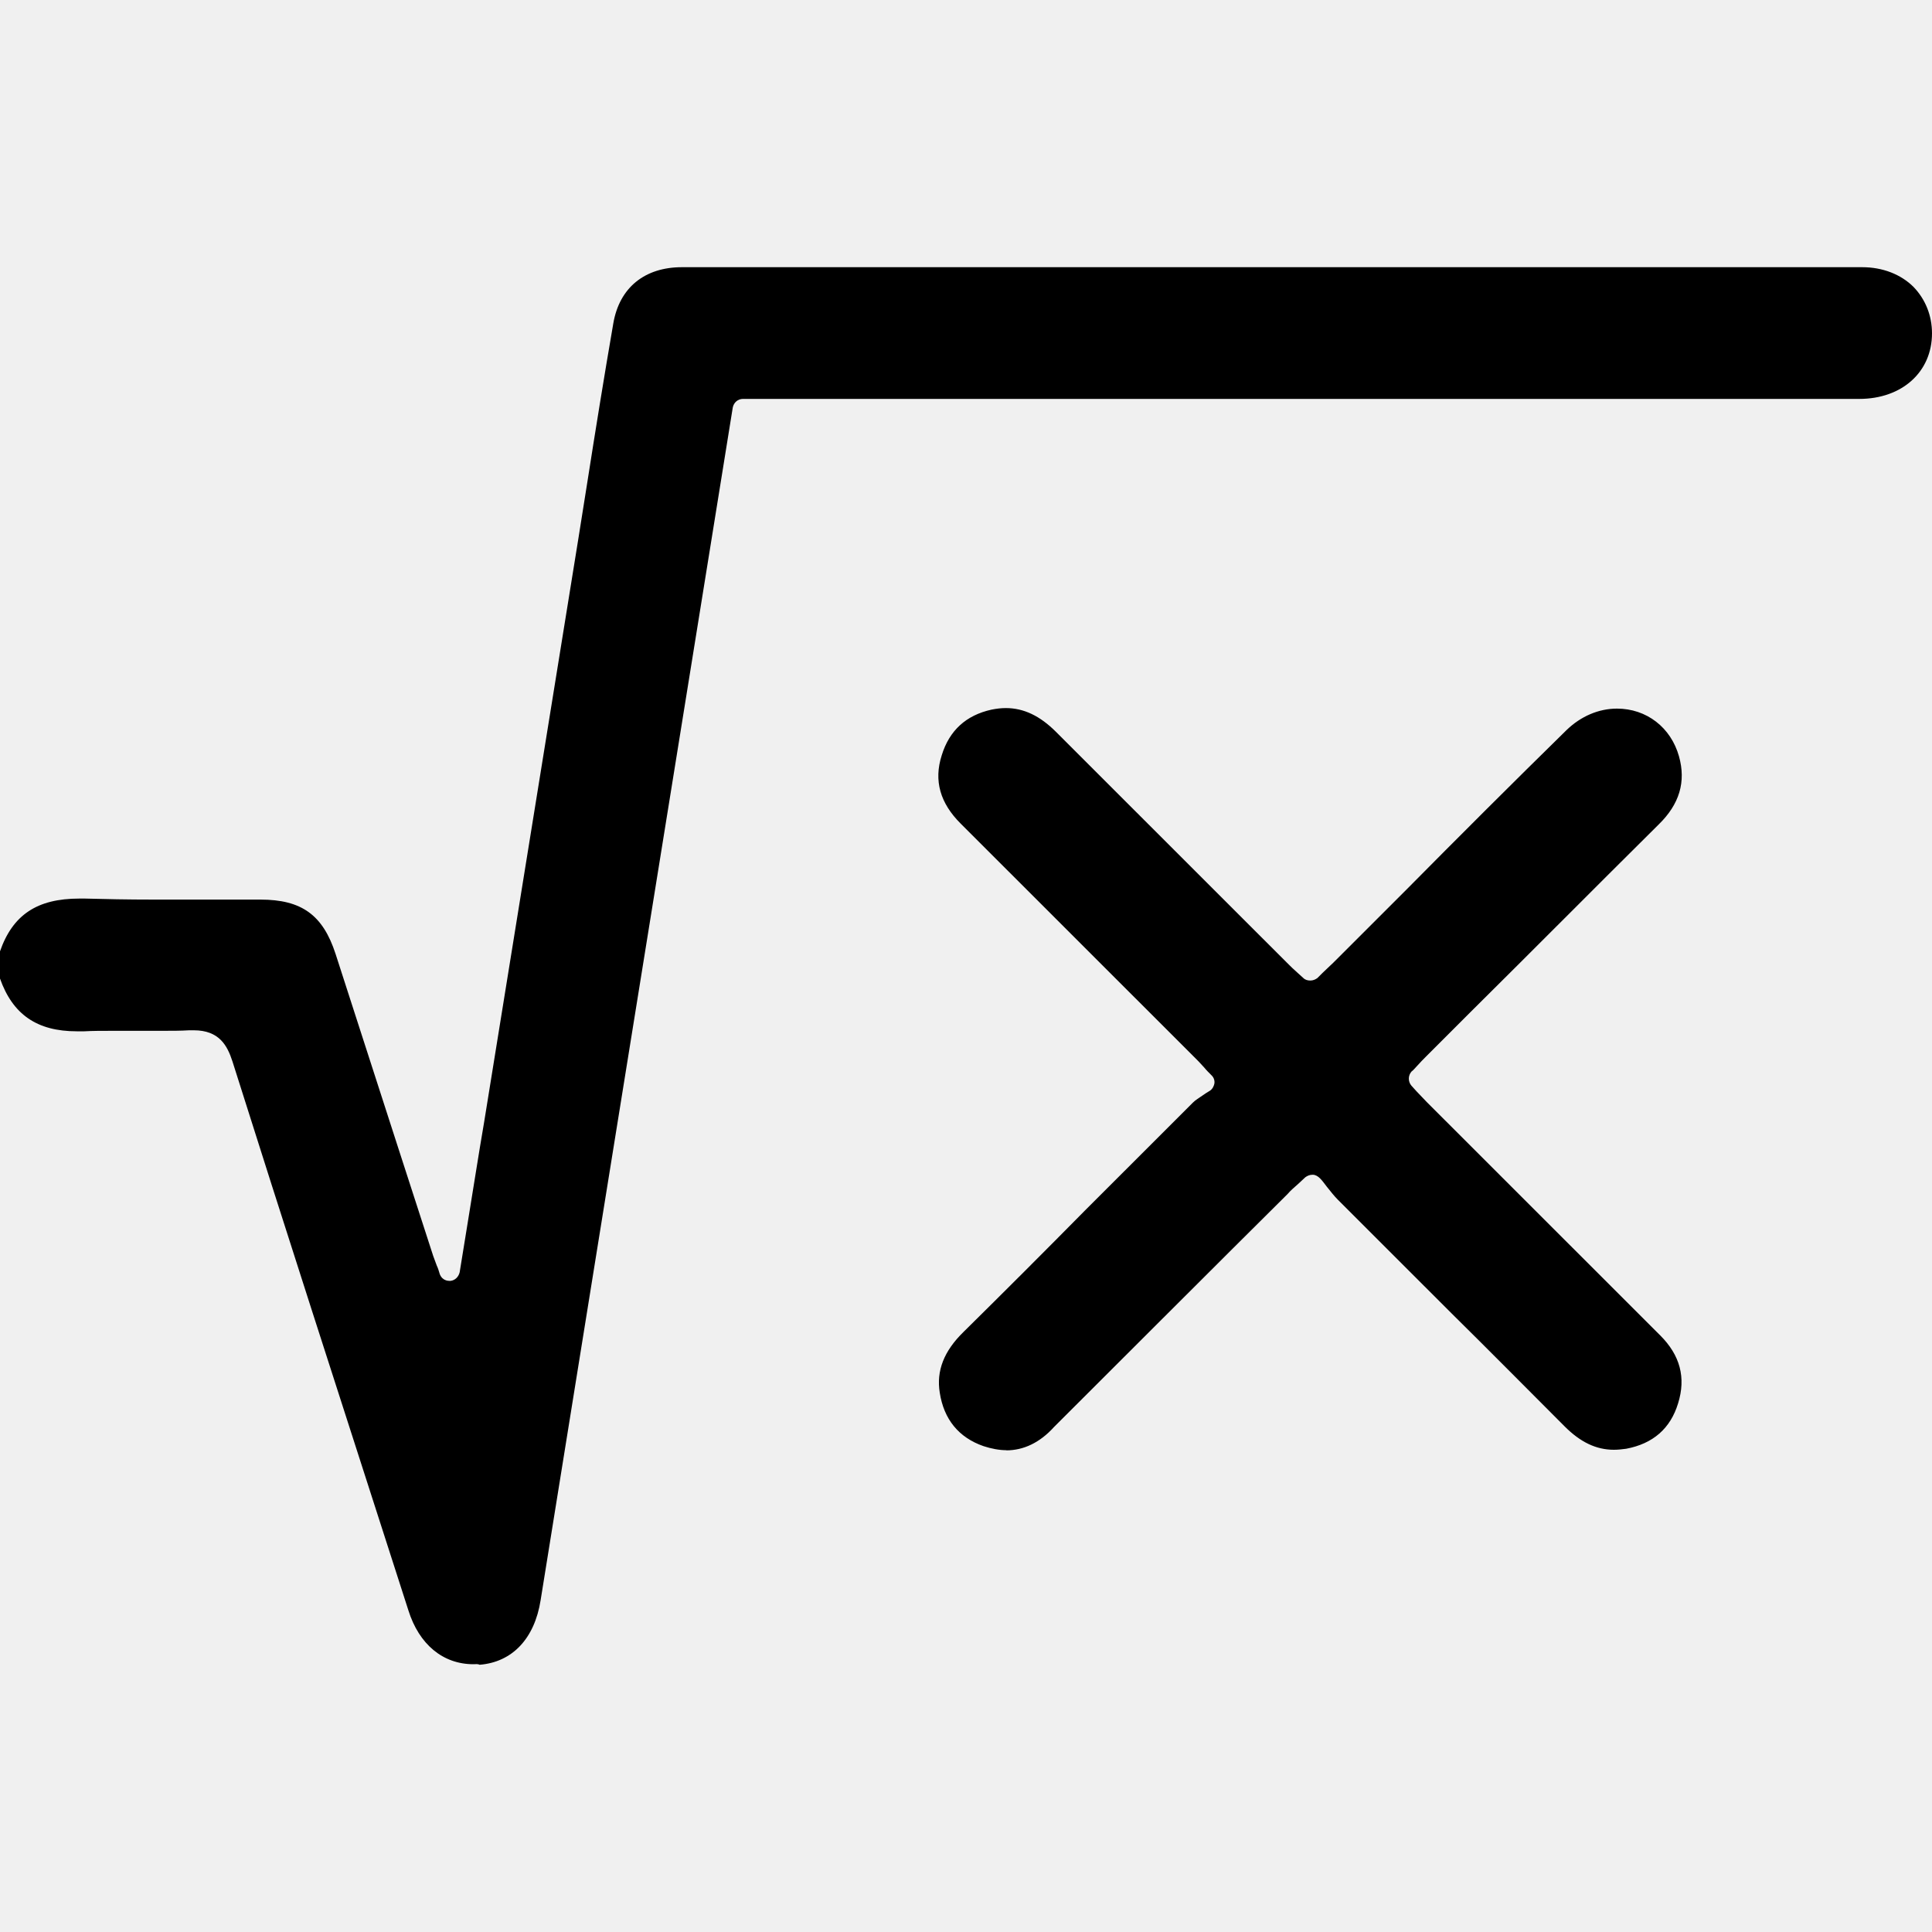
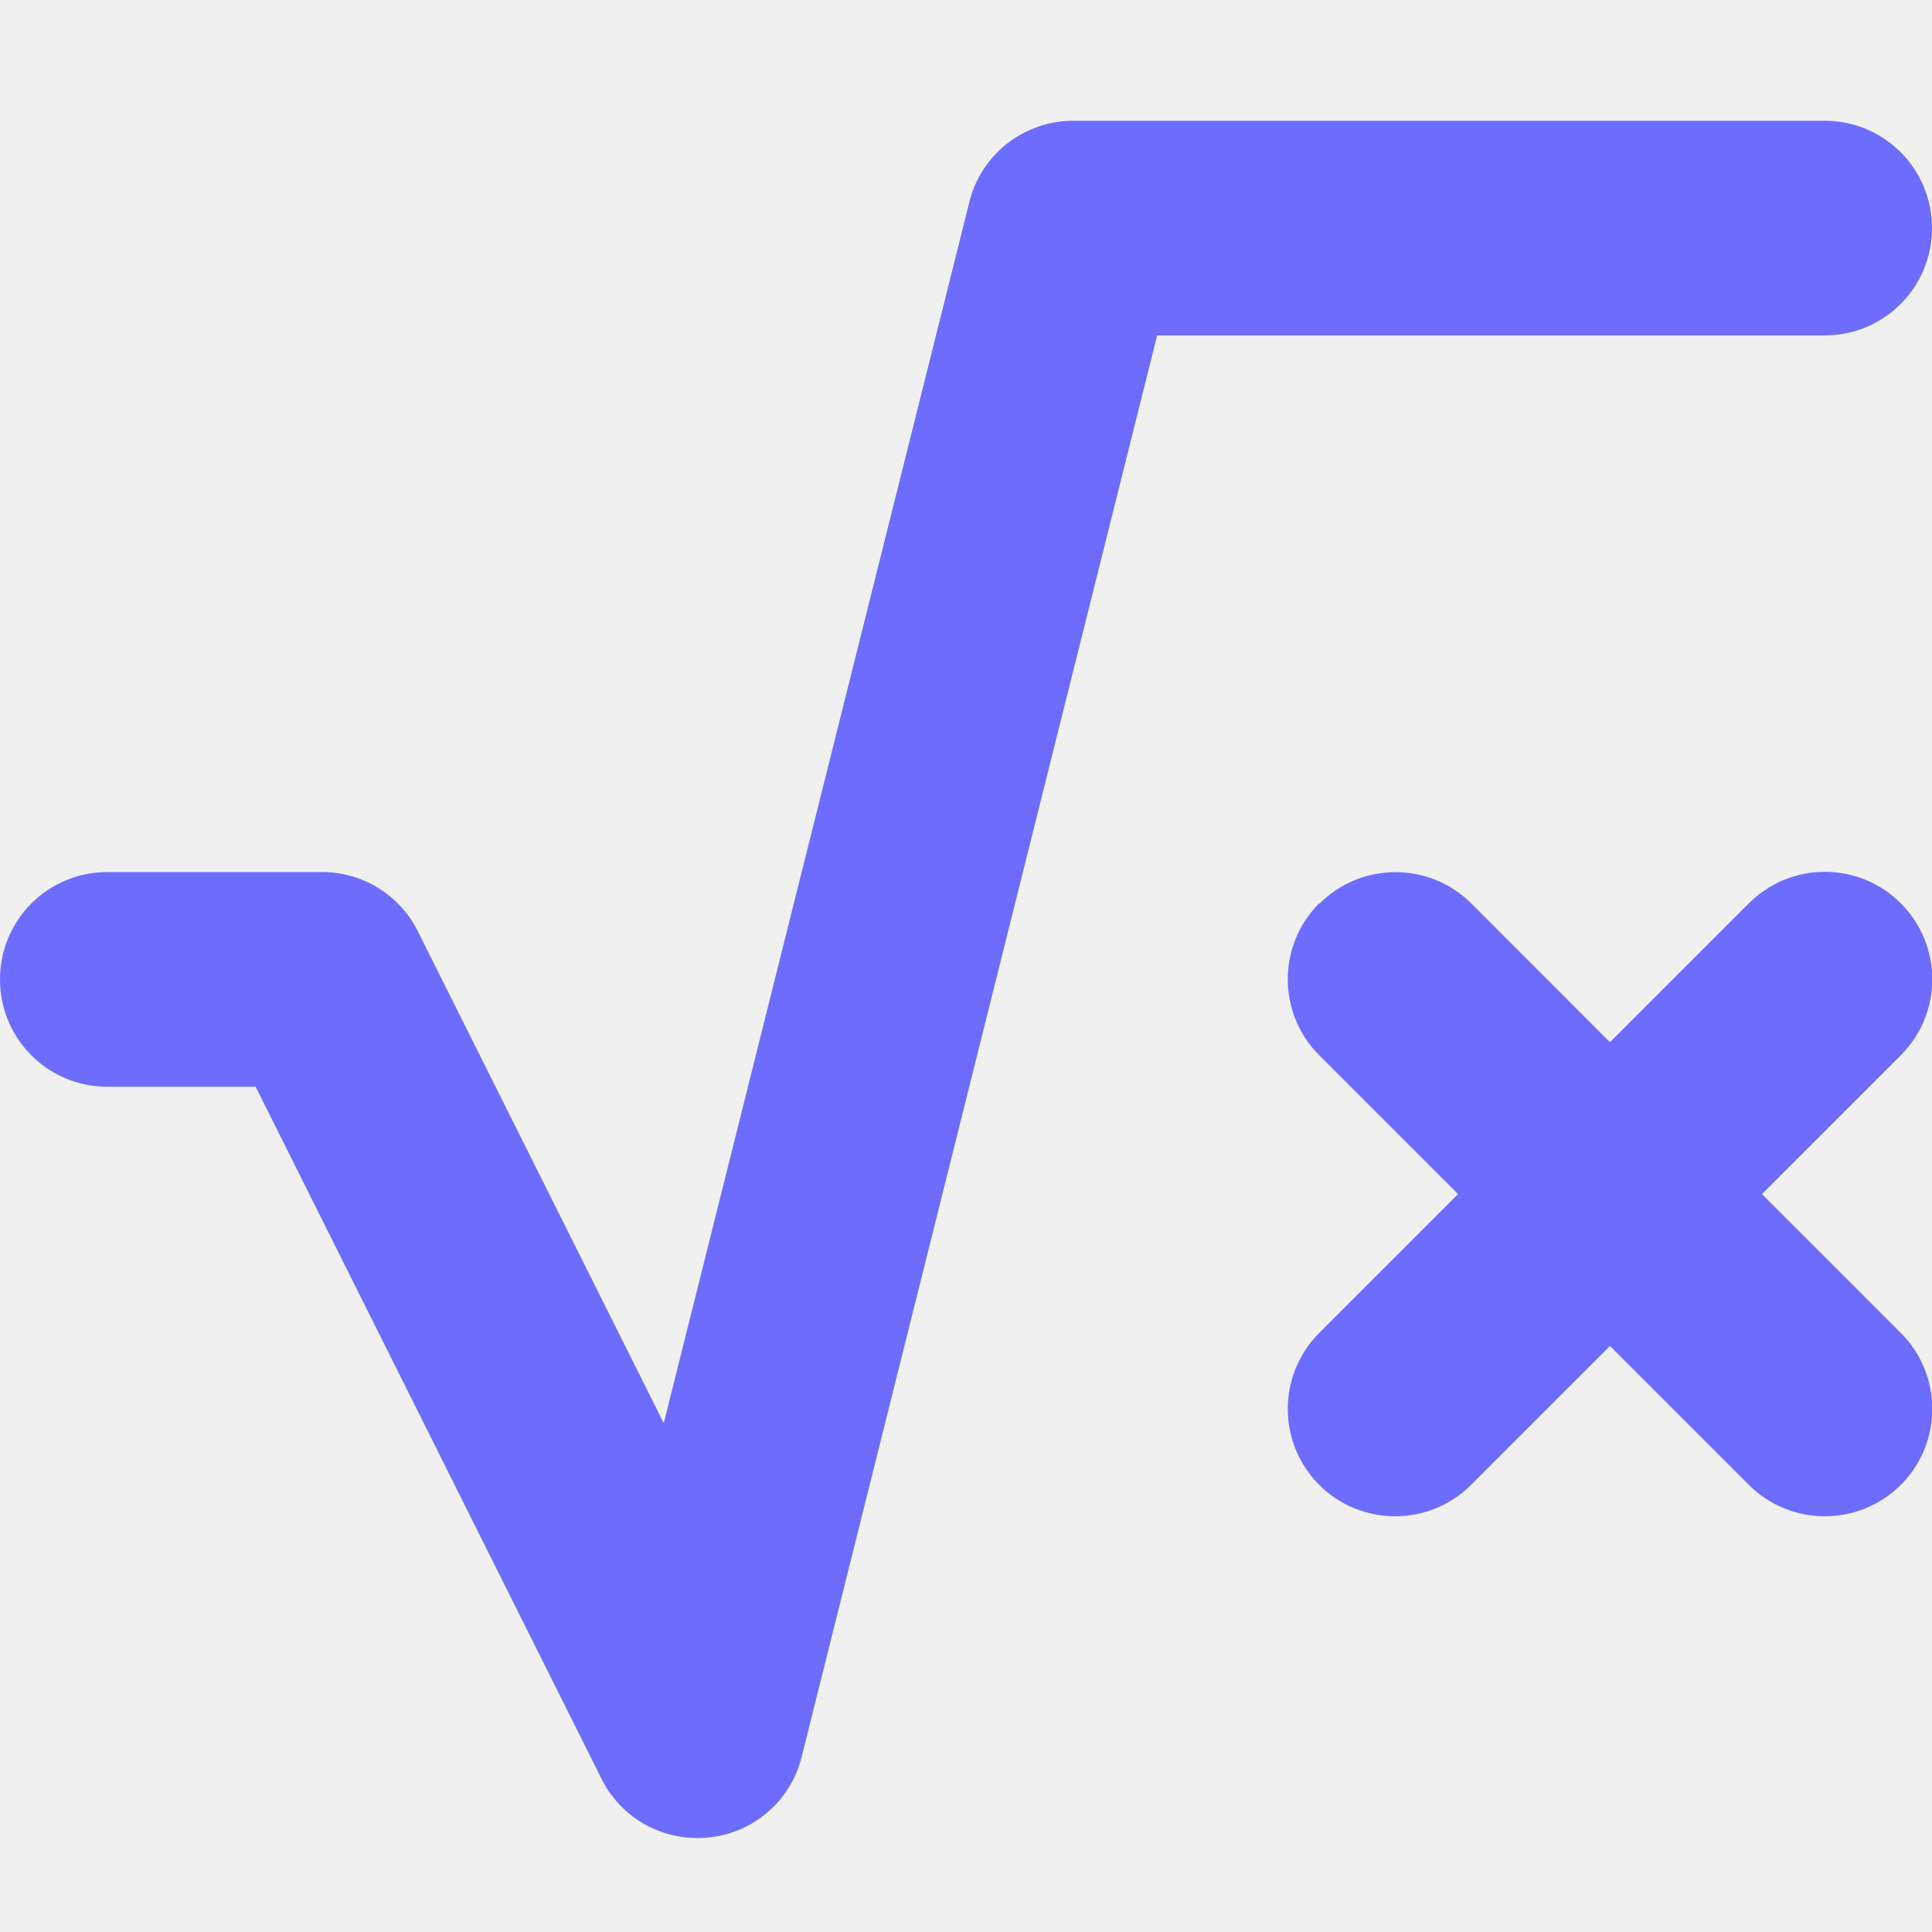
- <svg xmlns="http://www.w3.org/2000/svg" width="40" height="40" viewBox="0 0 40 40" fill="none" version="1.1" id="svg6">
-   <defs id="defs10" />
-   <path d="m 9.803,34.456 c -0.632,0 -1.127,-0.41 -1.348,-1.116 L 8.076,32.162 C 7.002,28.825 5.886,25.373 4.812,21.973 4.706,21.647 4.538,21.331 4.012,21.331 c -0.032,0 -0.063,0 -0.095,0 -0.179,0.011 -0.358,0.011 -0.59,0.011 -0.168,0 -0.326,0 -0.495,0 -0.168,0 -0.326,0 -0.495,0 -0.232,0 -0.421,0 -0.59,0.01 -0.053,0 -0.105,0 -0.158,0 -0.821,0 -1.327,-0.347 -1.59,-1.095 v -0.558 c 0.263,-0.758 0.769,-1.095 1.643,-1.095 0.042,0 0.074,0 0.116,0 0.421,0.011 0.874,0.021 1.421,0.021 0.358,0 0.705,0 1.063,0 0.347,0 0.705,0 1.053,0 h 0.095 c 0.853,0 1.295,0.316 1.558,1.126 0.432,1.337 0.863,2.673 1.295,4.01 l 0.726,2.242 c 0.021,0.053 0.042,0.116 0.074,0.2 0.021,0.042 0.042,0.105 0.063,0.179 0.032,0.084 0.105,0.137 0.2,0.137 0.011,0 0.011,0 0.021,0 0.095,-0.01 0.168,-0.084 0.19,-0.179 l 0.169,-1.042 c 0.116,-0.705 0.221,-1.389 0.337,-2.063 l 1.948,-12.062 c 0.063,-0.4 0.126,-0.789 0.189,-1.189 0.168,-1.074 0.348,-2.189 0.537,-3.284 0.126,-0.747 0.653,-1.168 1.421,-1.168 4.117,0 8.244,0 12.361,0 4.022,0 8.044,0 12.077,0 0.421,0 0.8,0.147 1.063,0.41 C 39.863,6.196 40,6.533 40,6.901 c 0,0.8 -0.621,1.358 -1.506,1.358 -4.001,0 -8.002,0 -11.993,0 h -11.119 c -0.105,0 -0.19,0.074 -0.211,0.179 L 12.393,25.678 c -0.4,2.484 -0.8,4.968 -1.2,7.452 -0.126,0.8 -0.59,1.284 -1.264,1.337 -0.042,-0.021 -0.084,-0.011 -0.126,-0.011 z" fill="white" id="path2" style="fill:#000000;stroke-width:1.046" />
-   <path d="m 20.837,30.025 c -0.147,0 -0.316,-0.032 -0.474,-0.084 -0.516,-0.179 -0.821,-0.558 -0.906,-1.105 -0.074,-0.453 0.084,-0.863 0.495,-1.263 0.842,-0.831 1.685,-1.674 2.516,-2.516 0.748,-0.747 1.485,-1.484 2.232,-2.231 0.053,-0.053 0.126,-0.095 0.2,-0.147 0.042,-0.032 0.095,-0.063 0.147,-0.095 0.053,-0.032 0.084,-0.095 0.095,-0.147 0.011,-0.063 -0.011,-0.126 -0.053,-0.168 -0.063,-0.063 -0.116,-0.116 -0.158,-0.168 -0.084,-0.095 -0.147,-0.158 -0.211,-0.221 -0.716,-0.716 -1.432,-1.431 -2.148,-2.147 -0.895,-0.895 -1.79,-1.789 -2.685,-2.684 -0.421,-0.421 -0.558,-0.884 -0.39,-1.41 0.158,-0.516 0.505,-0.831 1.032,-0.947 0.105,-0.021 0.2,-0.032 0.295,-0.032 0.369,0 0.705,0.158 1.042,0.495 1.263,1.263 2.527,2.526 3.79,3.789 l 0.99,0.989 c 0.074,0.074 0.137,0.137 0.221,0.21 l 0.116,0.105 c 0.042,0.042 0.095,0.053 0.147,0.053 0.053,0 0.105,-0.021 0.147,-0.053 l 0.105,-0.105 c 0.074,-0.074 0.147,-0.137 0.221,-0.21 0.505,-0.505 1,-1 1.506,-1.505 1.084,-1.095 2.211,-2.221 3.327,-3.315 0.295,-0.284 0.663,-0.442 1.042,-0.442 0.611,0 1.116,0.389 1.284,0.989 0.147,0.526 0.011,0.989 -0.421,1.41 -1.306,1.295 -2.601,2.6 -3.906,3.894 l -0.895,0.895 c -0.074,0.074 -0.137,0.137 -0.211,0.221 -0.032,0.032 -0.063,0.074 -0.105,0.105 -0.074,0.084 -0.074,0.211 0,0.295 l 0.105,0.116 c 0.074,0.074 0.137,0.147 0.211,0.221 1.042,1.042 4.833,4.831 4.833,4.831 0.411,0.41 0.537,0.874 0.369,1.41 -0.158,0.516 -0.516,0.832 -1.074,0.937 -0.084,0.011 -0.168,0.021 -0.253,0.021 -0.369,0 -0.695,-0.158 -1.021,-0.484 -0.779,-0.779 -1.558,-1.568 -2.348,-2.347 -0.779,-0.779 -1.558,-1.558 -2.348,-2.347 -0.074,-0.074 -0.147,-0.168 -0.232,-0.274 -0.042,-0.053 -0.084,-0.116 -0.137,-0.168 -0.042,-0.042 -0.095,-0.074 -0.147,-0.074 h -0.011 c -0.053,0 -0.105,0.021 -0.147,0.053 -0.053,0.053 -0.105,0.095 -0.147,0.137 -0.084,0.074 -0.158,0.137 -0.221,0.211 -0.842,0.832 -4.833,4.821 -4.833,4.821 -0.295,0.326 -0.632,0.484 -0.99,0.484 z" fill="white" id="path4" style="fill:#000000;stroke-width:1.046" />
+ <svg xmlns="http://www.w3.org/2000/svg" width="16" height="16" viewBox="0 0 16 16" fill="none">
+   <g clip-path="url(#clip0_111_173)">
+     <path d="M8.028 1.672C8.125 1.278 8.481 1 8.889 1H15.111C15.603 1 16 1.397 16 1.889C16 2.381 15.603 2.778 15.111 2.778H9.583L6.639 14.55C6.55 14.911 6.244 15.178 5.872 15.217C5.5 15.256 5.147 15.064 4.981 14.731L2.117 9H0.889C0.397 9 0 8.603 0 8.111C0 7.619 0.397 7.222 0.889 7.222H2.667C3.003 7.222 3.311 7.411 3.461 7.714L5.497 11.786L8.028 1.672ZM10.928 7.483C11.275 7.136 11.839 7.136 12.186 7.483L13.333 8.631L14.483 7.481C14.831 7.133 15.394 7.133 15.742 7.481C16.089 7.828 16.089 8.392 15.742 8.739L14.592 9.889L15.742 11.039C16.089 11.386 16.089 11.95 15.742 12.297C15.394 12.644 14.831 12.644 14.483 12.297L13.333 11.147L12.183 12.297C11.836 12.644 11.272 12.644 10.925 12.297C10.578 11.95 10.578 11.386 10.925 11.039L12.075 9.889L10.925 8.739C10.578 8.392 10.578 7.828 10.925 7.481L10.928 7.483Z" fill="#6E6CFF" />
+   </g>
+   <defs>
+     <clipPath id="clip0_111_173">
+       <rect width="16" height="16" fill="white" />
+     </clipPath>
+   </defs>
</svg>
